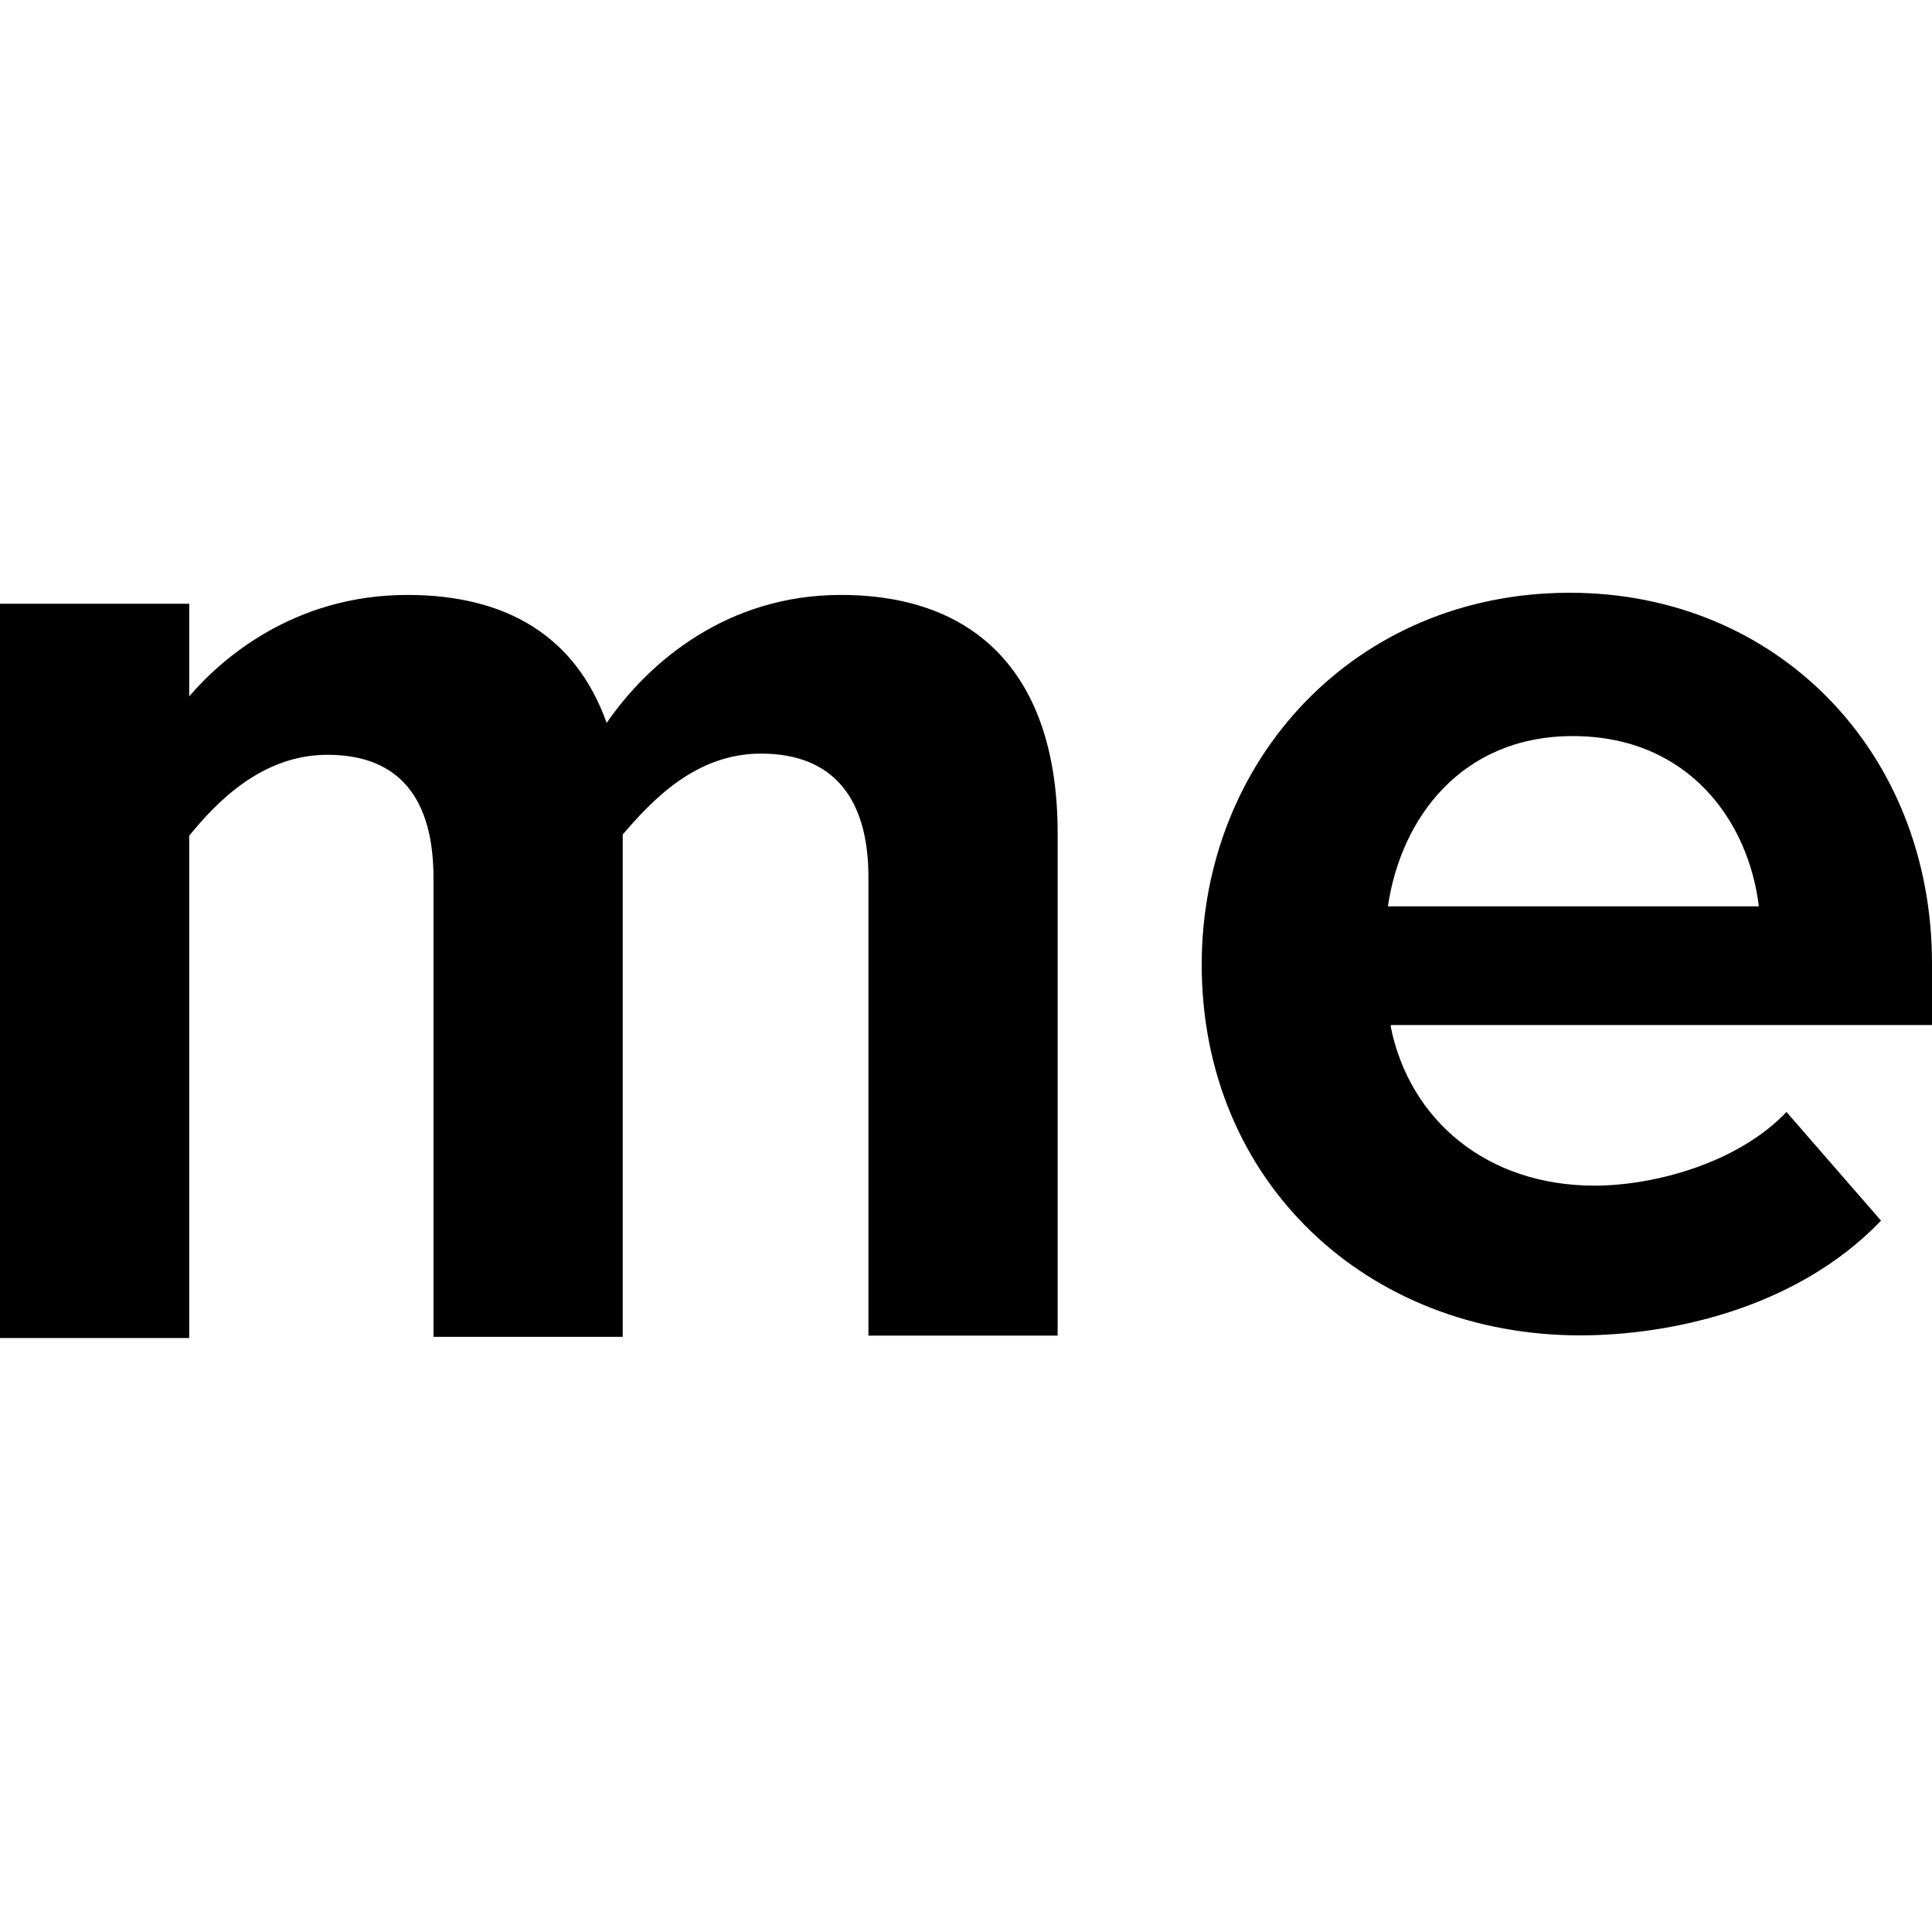
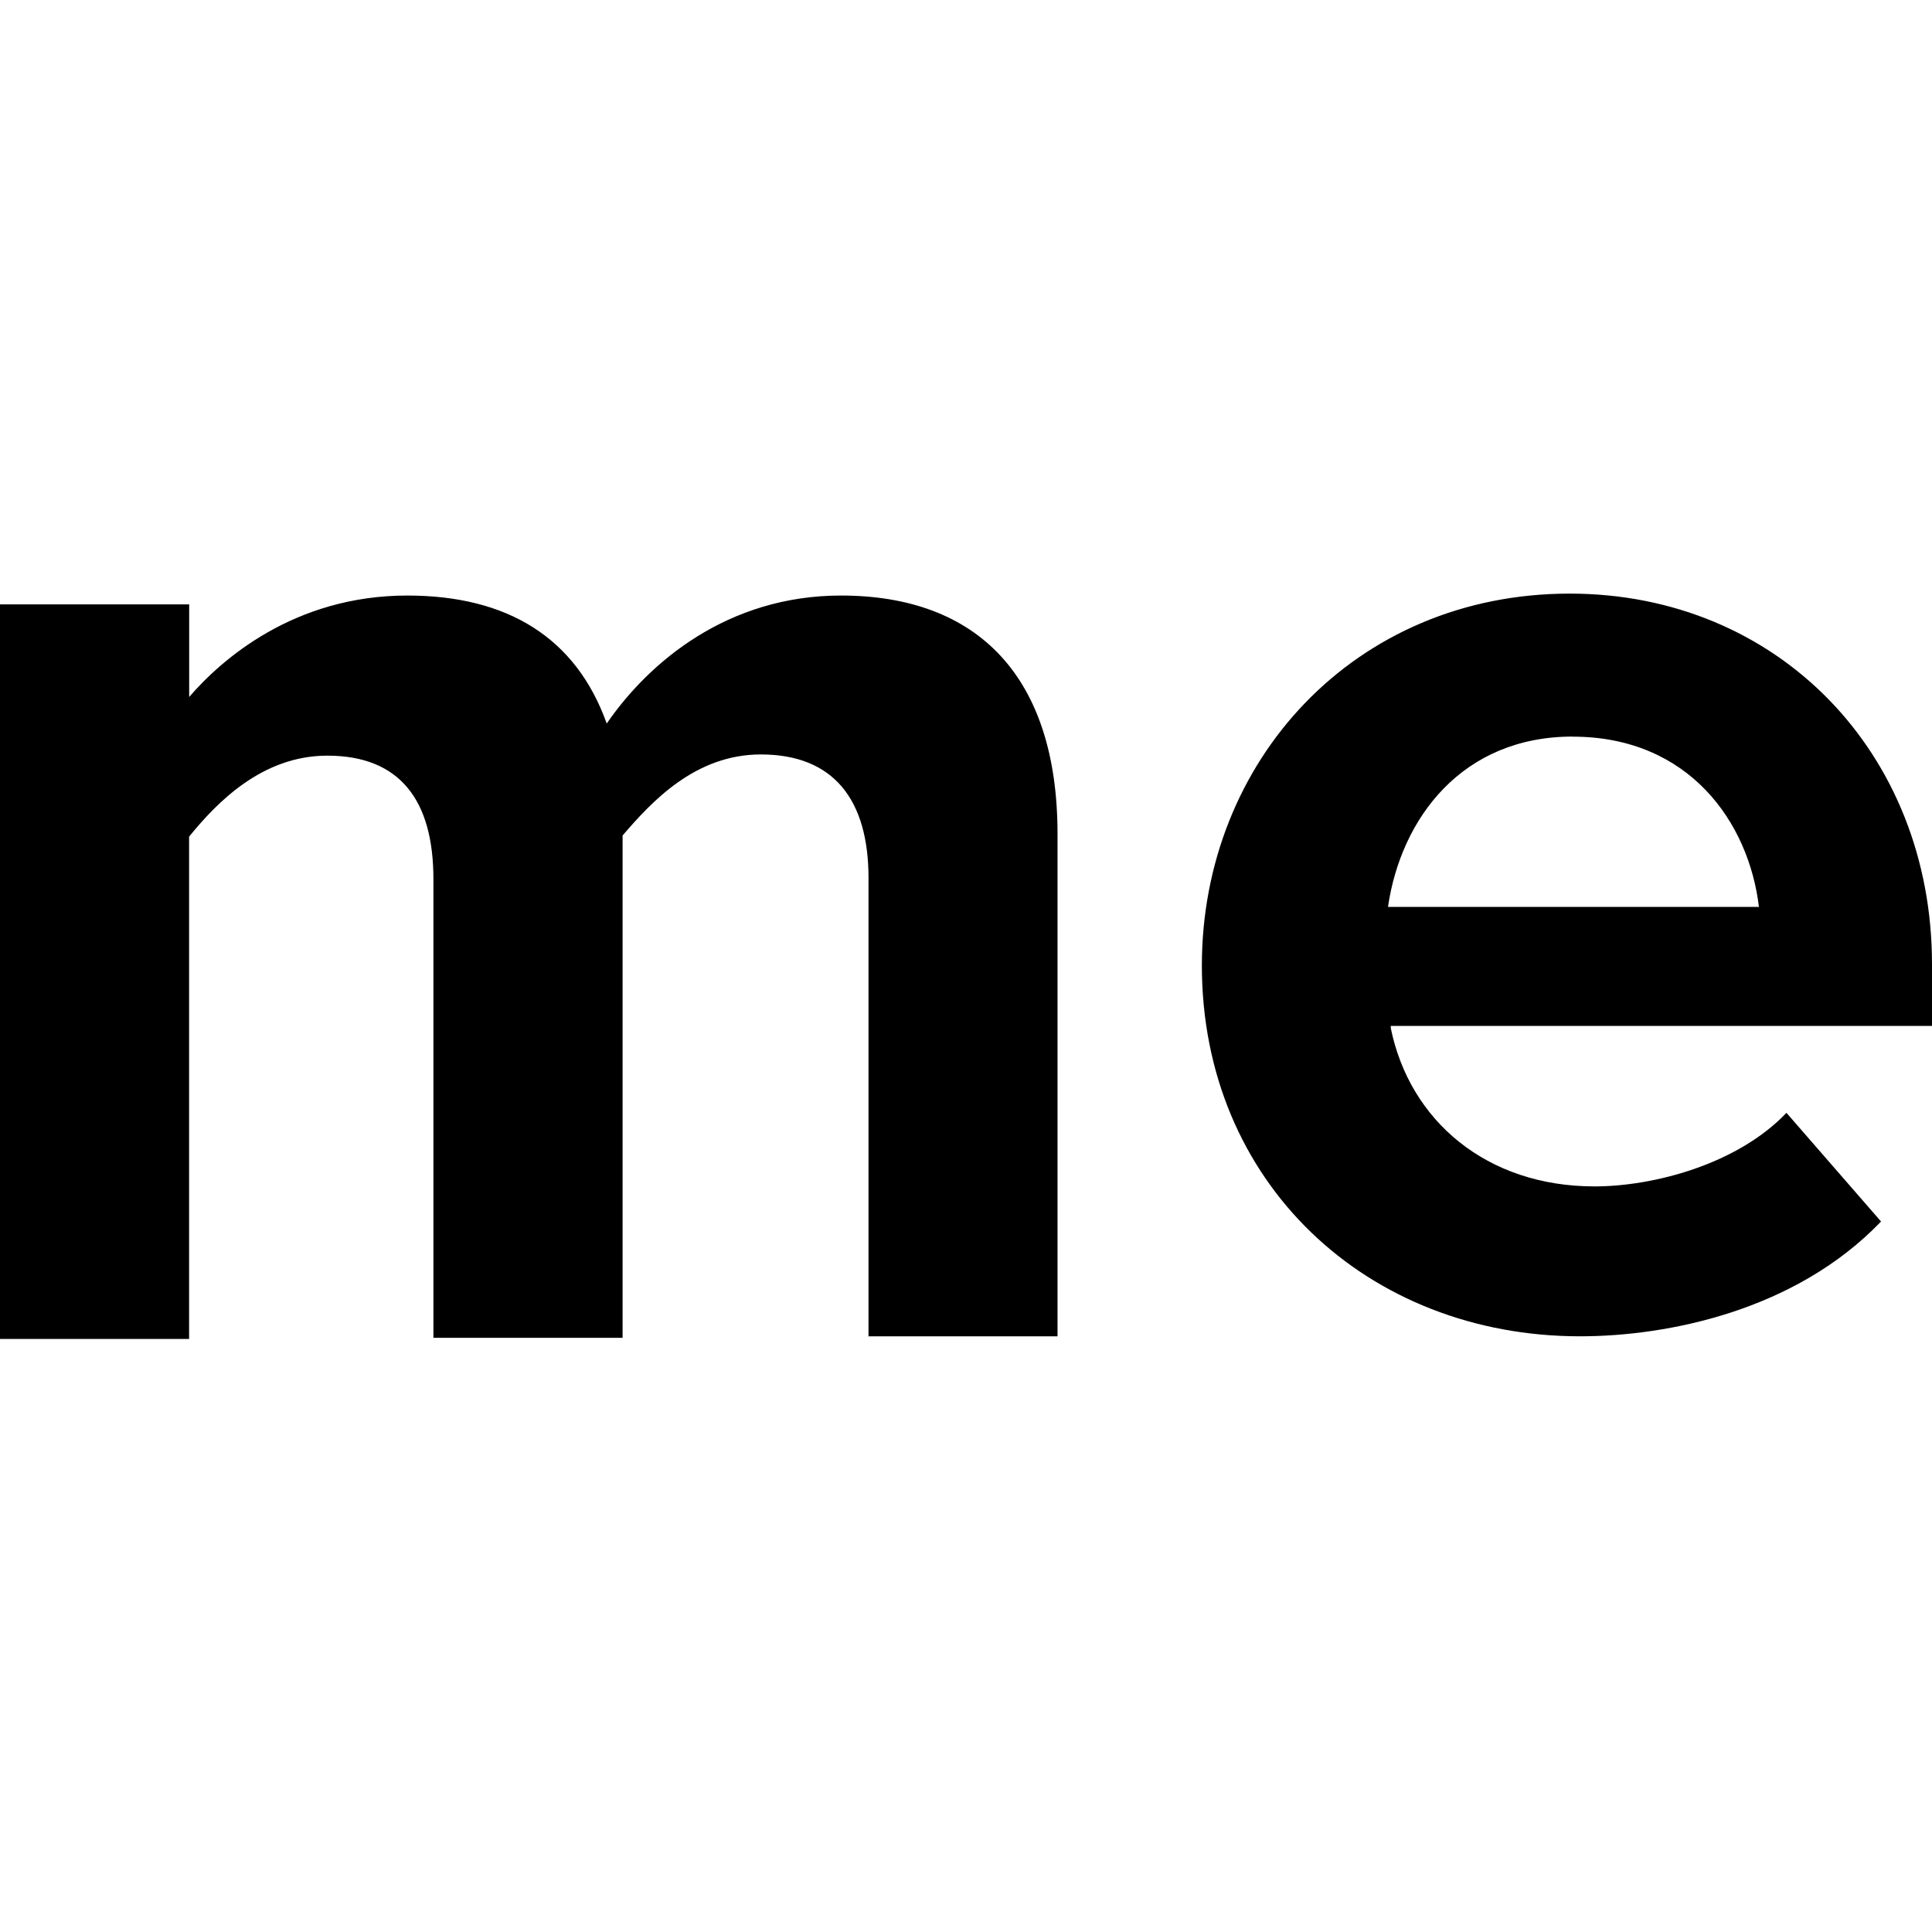
- <svg xmlns="http://www.w3.org/2000/svg" viewBox="0 0 16 16" fill-rule="evenodd" clip-rule="evenodd" stroke-linejoin="round" stroke-miterlimit="1.414">
-   <path d="M13.024 6.096c-.916 0-1.422.675-1.53 1.41h3.072c-.084-.7-.578-1.41-1.542-1.41m-1.506 2.41c.157.77.795 1.313 1.687 1.313.482 0 1.18-.18 1.59-.61l.783.9c-.71.74-1.77.95-2.493.95-1.76 0-3.133-1.27-3.133-3.07 0-1.69 1.264-3.08 3.048-3.08 1.722 0 3 1.32 3 3.07v.51h-4.482zm-4.326 2.552V7.265c0-.65-.288-1.024-.89-1.024-.543 0-.904.39-1.145.67v4.16H3.59v-3.8c0-.65-.276-1.02-.878-1.02-.542 0-.917.39-1.145.67v4.16H0V5h1.567v.767c.265-.31.867-.84 1.807-.84.83 0 1.397.35 1.65 1.06.35-.508 1-1.06 1.94-1.06 1.133 0 1.795.673 1.795 1.974v4.16H7.19z" fill-rule="nonzero" />
+ <svg xmlns="http://www.w3.org/2000/svg" aria-labelledby="title" role="img" viewBox="0 0 24 24">
+   <path d="M19.536 9.15c-1.373 0-2.133 1.014-2.294 2.116h4.608c-.125-1.05-.867-2.115-2.314-2.115m-2.26 3.617c.235 1.156 1.193 1.97 2.532 1.97.725 0 1.77-.27 2.384-.914l1.175 1.35c-1.064 1.11-2.653 1.426-3.74 1.426-2.64 0-4.697-1.906-4.697-4.606 0-2.535 1.894-4.62 4.57-4.62 2.585 0 4.5 1.98 4.5 4.604v.766h-6.723v.023zm-6.487 3.83v-5.69c0-.976-.435-1.536-1.338-1.536-.814 0-1.355.585-1.717 1.007v6.24h-2.35v-5.7c0-.976-.415-1.532-1.318-1.532-.813 0-1.375.586-1.717 1.006v6.24H0V7.508h2.35v1.15c.4-.464 1.302-1.26 2.71-1.26 1.247 0 2.096.525 2.477 1.59.524-.762 1.5-1.59 2.91-1.59 1.7 0 2.69 1.01 2.69 2.962v6.24h-2.353l.005-.006z" />
</svg>
